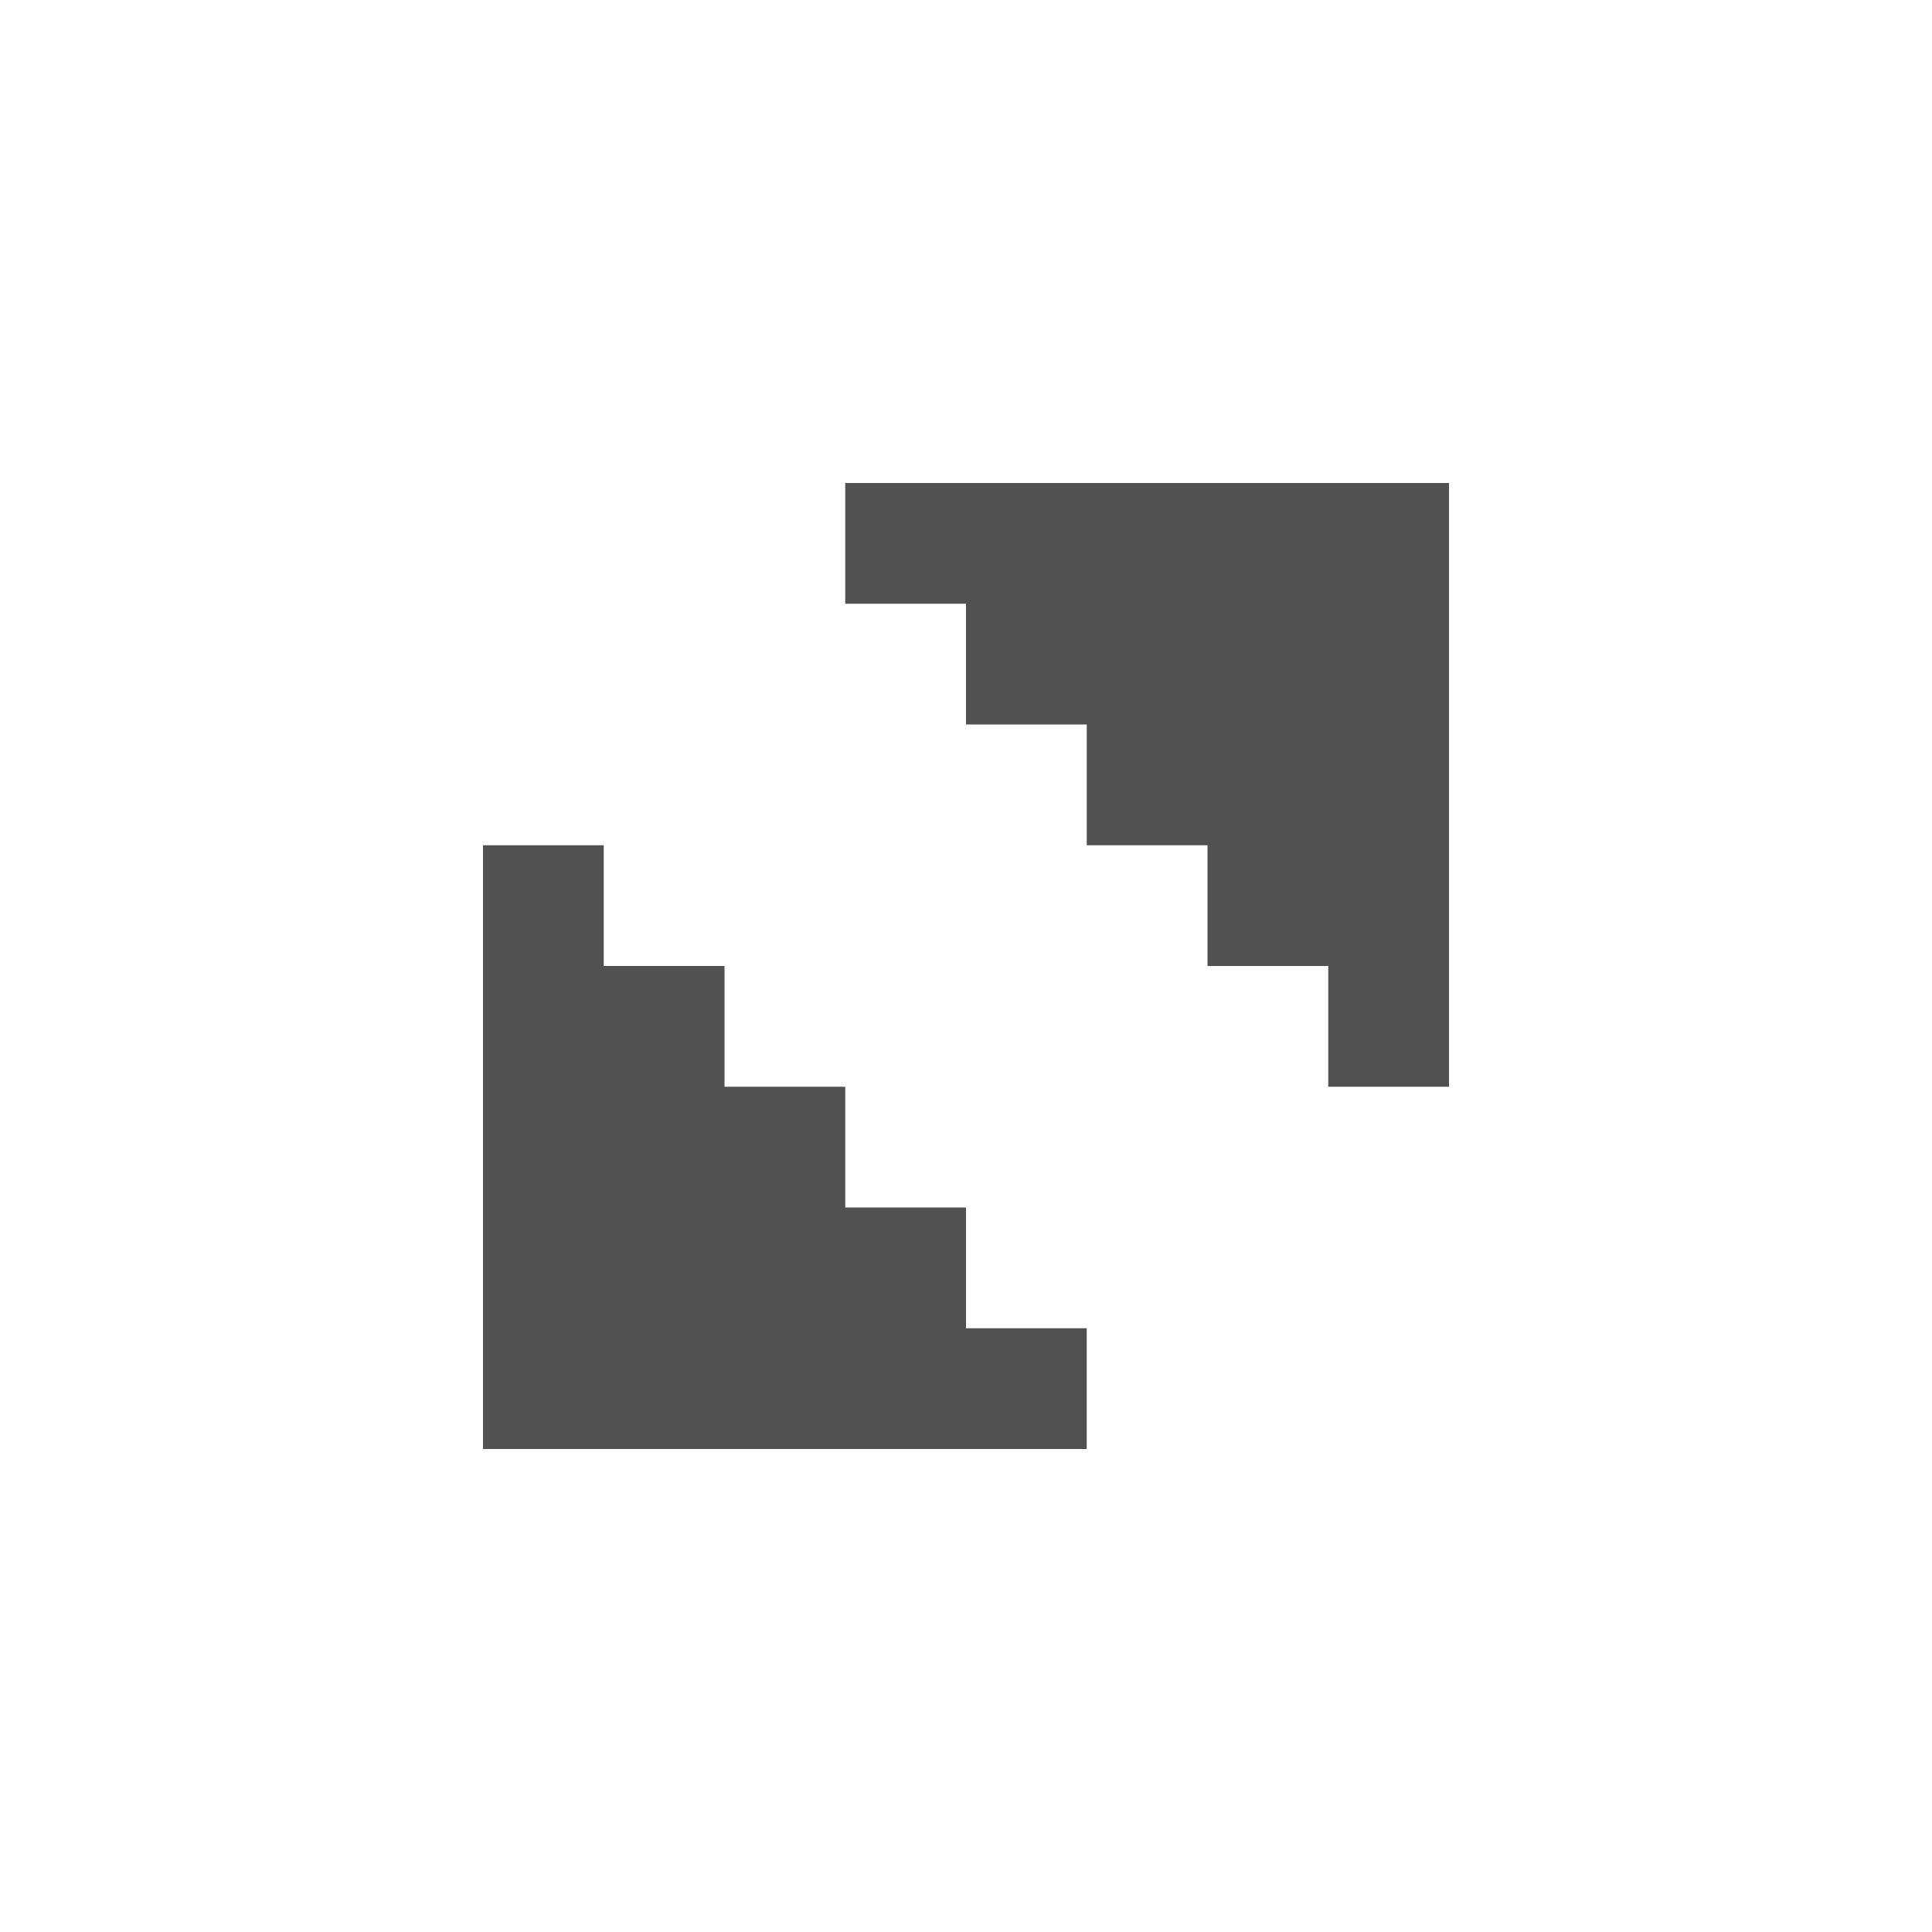
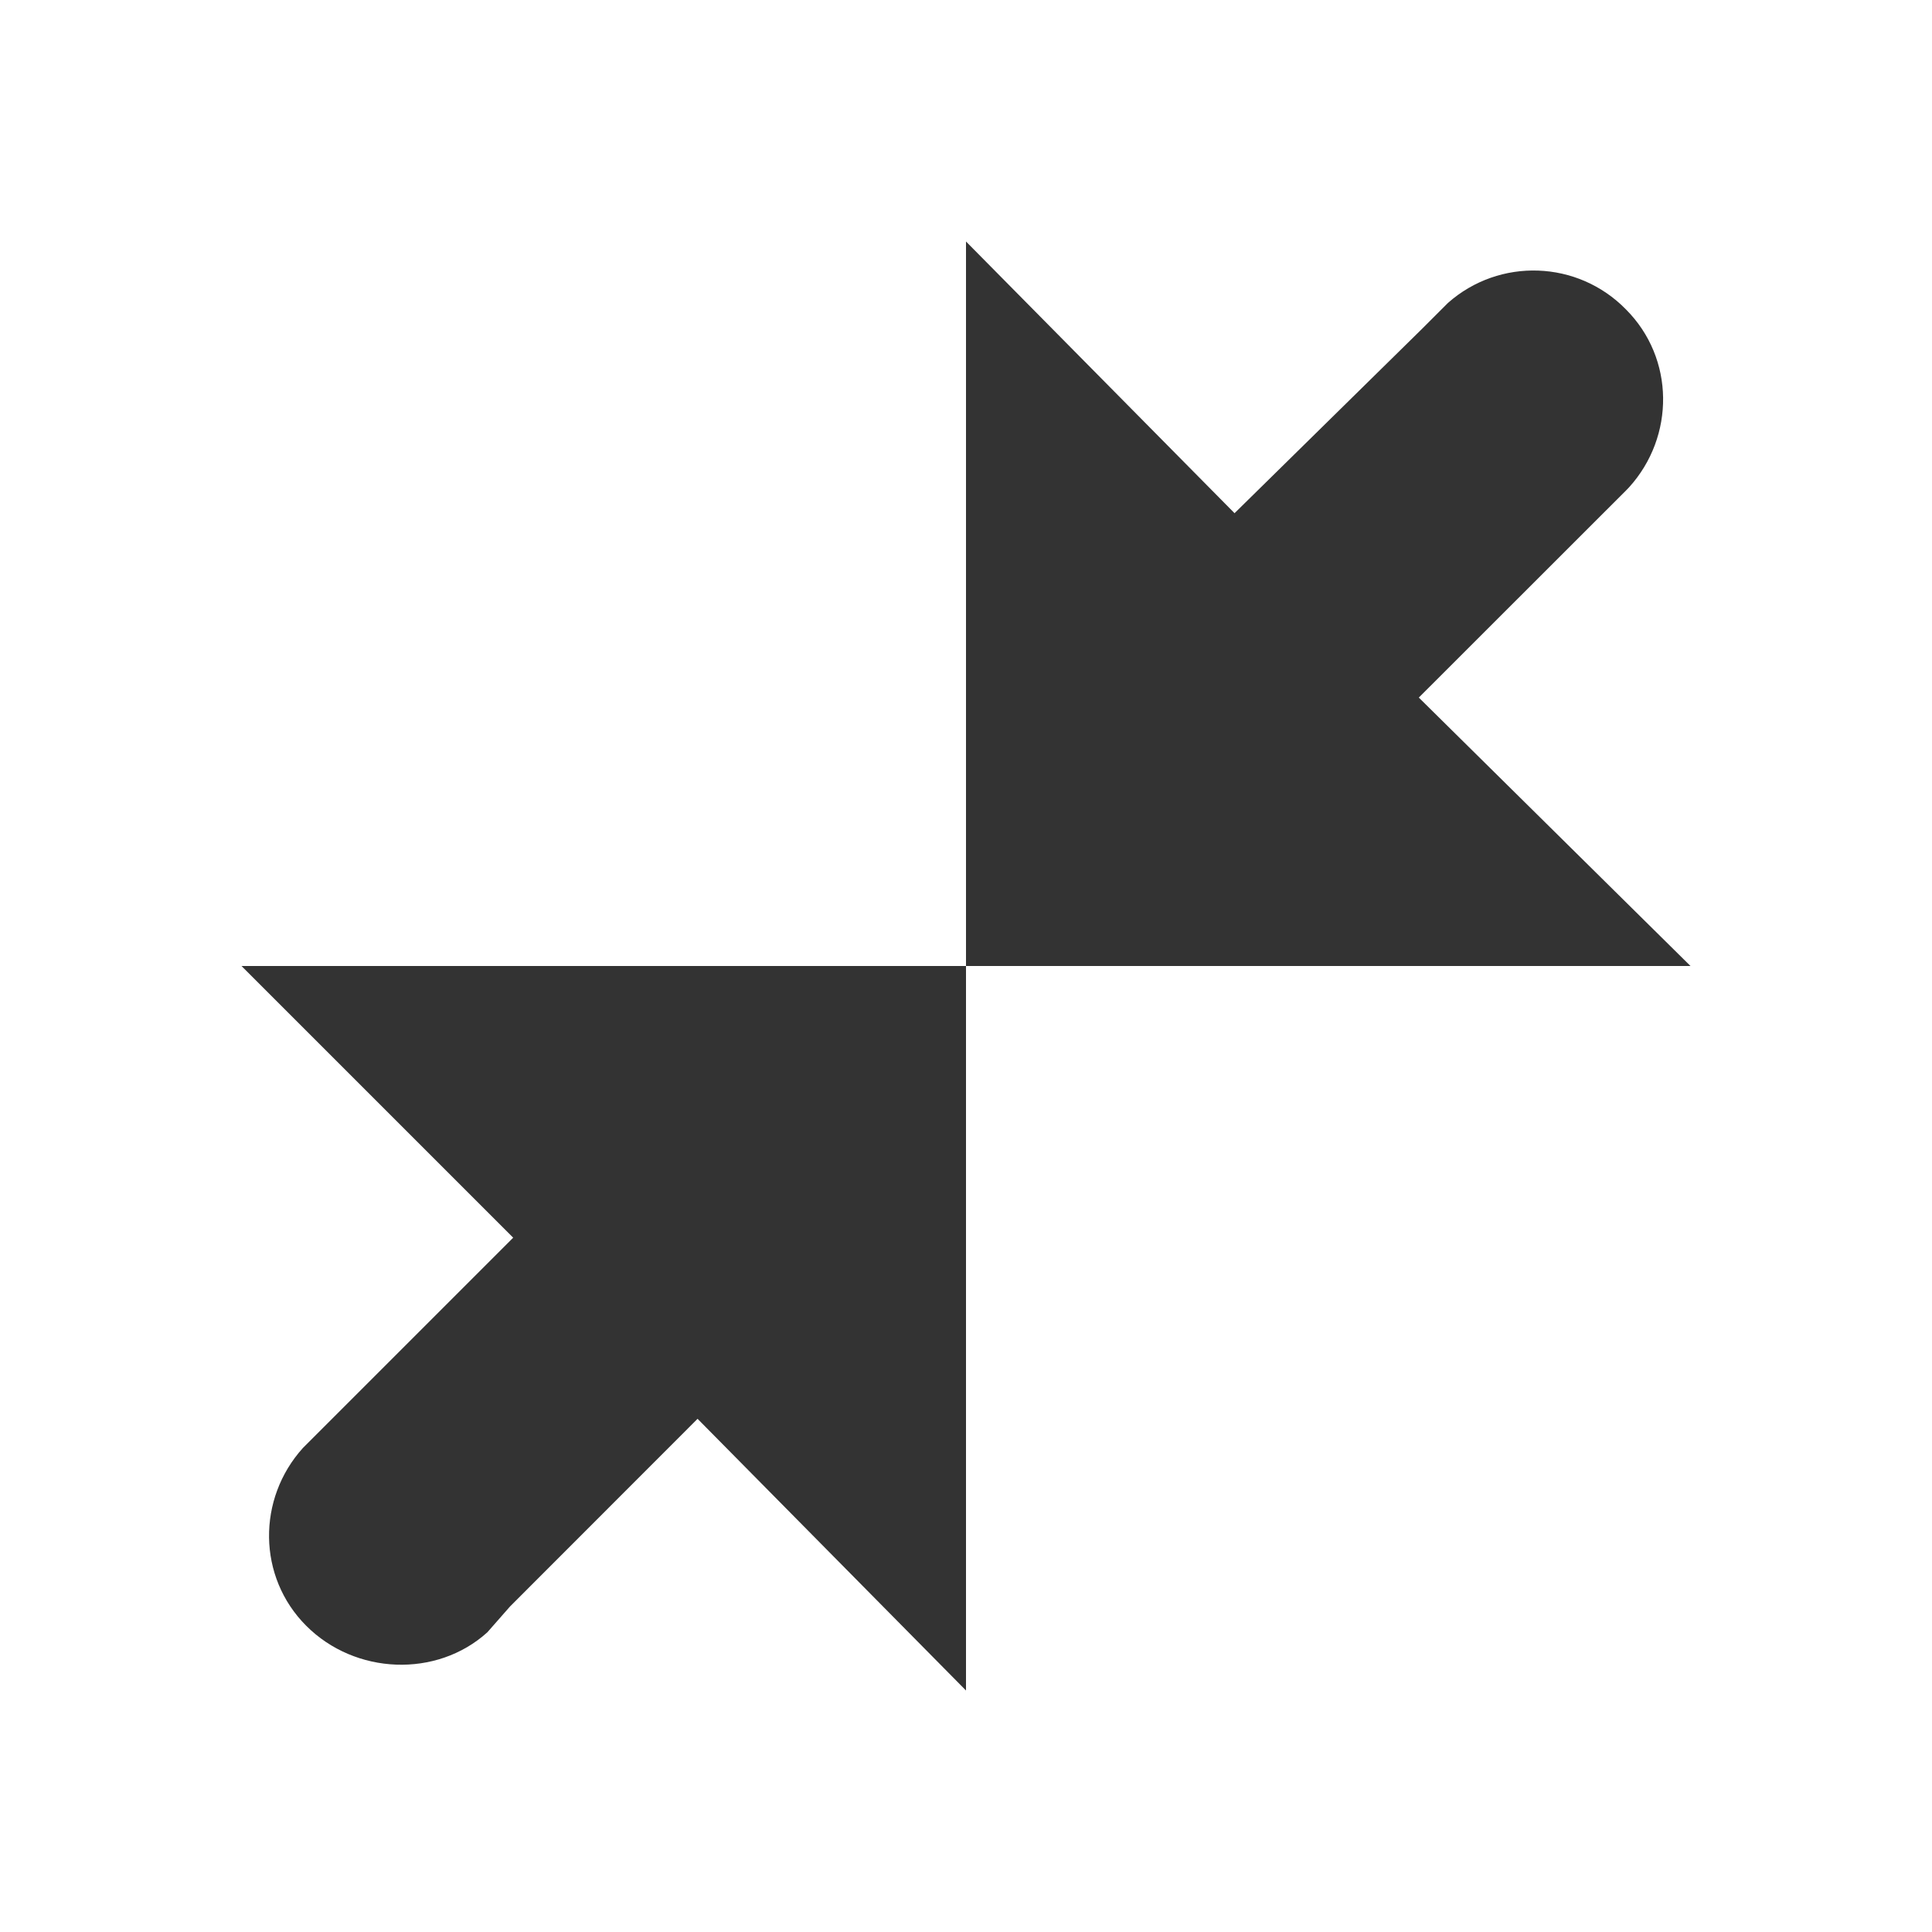
<svg xmlns="http://www.w3.org/2000/svg" height="16px" viewBox="0 0 16 16" width="16px" version="1.1" id="svg4" xml:space="preserve">
  <defs id="defs8">
    <style type="text/css" id="current-color-scheme-36">
      .ColorScheme-Text {
        color:#eff0f1;
      }
      .ColorScheme-NegativeText {
        color:#da4453;
      }
      </style>
    <style type="text/css" id="current-color-scheme-367">
      .ColorScheme-Text {
        color:#eff0f1;
      }
      .ColorScheme-NegativeText {
        color:#da4453;
      }
      </style>
    <style type="text/css" id="current-color-scheme-5">
      .ColorScheme-Text {
        color:#eff0f1;
      }
      .ColorScheme-NegativeText {
        color:#da4453;
      }
      </style>
    <style type="text/css" id="current-color-scheme-36-3">
      .ColorScheme-Text {
        color:#eff0f1;
      }
      .ColorScheme-NegativeText {
        color:#da4453;
      }
      </style>
    <style type="text/css" id="current-color-scheme-62">
      .ColorScheme-Text {
        color:#eff0f1;
      }
      .ColorScheme-NegativeText {
        color:#da4453;
      }
      </style>
    <style type="text/css" id="current-color-scheme-5-9">
      .ColorScheme-Text {
        color:#eff0f1;
      }
      .ColorScheme-NegativeText {
        color:#da4453;
      }
      </style>
    <style type="text/css" id="current-color-scheme-36-3-1">
      .ColorScheme-Text {
        color:#eff0f1;
      }
      .ColorScheme-NegativeText {
        color:#da4453;
      }
      </style>
  </defs>
  <style type="text/css" id="current-color-scheme">
        .ColorScheme-Text {
            color:#eff0f1;
        }
    </style>
  <style type="text/css" id="current-color-scheme-535">
        .ColorScheme-Text {
            color:#eff0f1;
        }
    </style>
  <style type="text/css" id="current-color-scheme-53">
        .ColorScheme-Text {
            color:#eff0f1;
        }
    </style>
  <style type="text/css" id="current-color-scheme-3">
        .ColorScheme-Text {
            color:#eff0f1;
        }
    </style>
  <style type="text/css" id="current-color-scheme-3-5">
        .ColorScheme-Text {
            color:#eff0f1;
        }
    </style>
  <style type="text/css" id="current-color-scheme-3-3">
        .ColorScheme-Text {
            color:#eff0f1;
        }
    </style>
  <style type="text/css" id="current-color-scheme-36-35">
        .ColorScheme-Text {
            color:#eff0f1;
        }
    </style>
  <style type="text/css" id="current-color-scheme-6">
        .ColorScheme-Text {
            color:#eff0f1;
        }
    </style>
  <style type="text/css" id="current-color-scheme-3-7">
        .ColorScheme-Text {
            color:#eff0f1;
        }
    </style>
  <style type="text/css" id="current-color-scheme-3-2">
        .ColorScheme-Text {
            color:#eff0f1;
        }
    </style>
  <style type="text/css" id="current-color-scheme-3-3-7">
        .ColorScheme-Text {
            color:#eff0f1;
        }
    </style>
  <style type="text/css" id="current-color-scheme-36-0">
        .ColorScheme-Text {
            color:#eff0f1;
        }
    </style>
  <style type="text/css" id="current-color-scheme-6-9">
        .ColorScheme-Text {
            color:#eff0f1;
        }
    </style>
  <style type="text/css" id="current-color-scheme-3-7-3">
        .ColorScheme-Text {
            color:#eff0f1;
        }
    </style>
-   <path id="rect1" style="fill:#262626;stroke-width:2.236;fill-opacity:0.8" d="m 7,4 v 1 h 1 v 1 h 1 v 1 h 1 v 1 h 1 v 1 h 1 V 5 4 h -1 z" />
-   <path id="path3" style="fill:#262626;stroke-width:2.236;fill-opacity:0.8" d="M 9,12 V 11 H 8 V 10 H 7 V 9 H 6 V 8 H 5 V 7 H 4 v 4 1 h 1 z" />
+   <path d="M 14,8 11.75,5.777 13.465,4.063 13.491,4.036 c 0.381,-0.42 0.38,-1.068 -0.026,-1.474 A 1.07,1.07 0 0 0 11.991,2.509 L 11.777,2.723 10.224,4.25 8,2 V 8 Z M 8,14 V 8 H 2 l 2.25,2.25 -1.714,1.714 -0.027,0.027 c -0.38,0.42 -0.378,1.068 0.027,1.473 0.405,0.406 1.08,0.434 1.5,0.054 L 4.224,13.304 5.777,11.75 Z" fill="#666666" overflow="visible" style="color:#bebebe;marker:none;fill:#333333;fill-opacity:1" id="path256" />
</svg>
